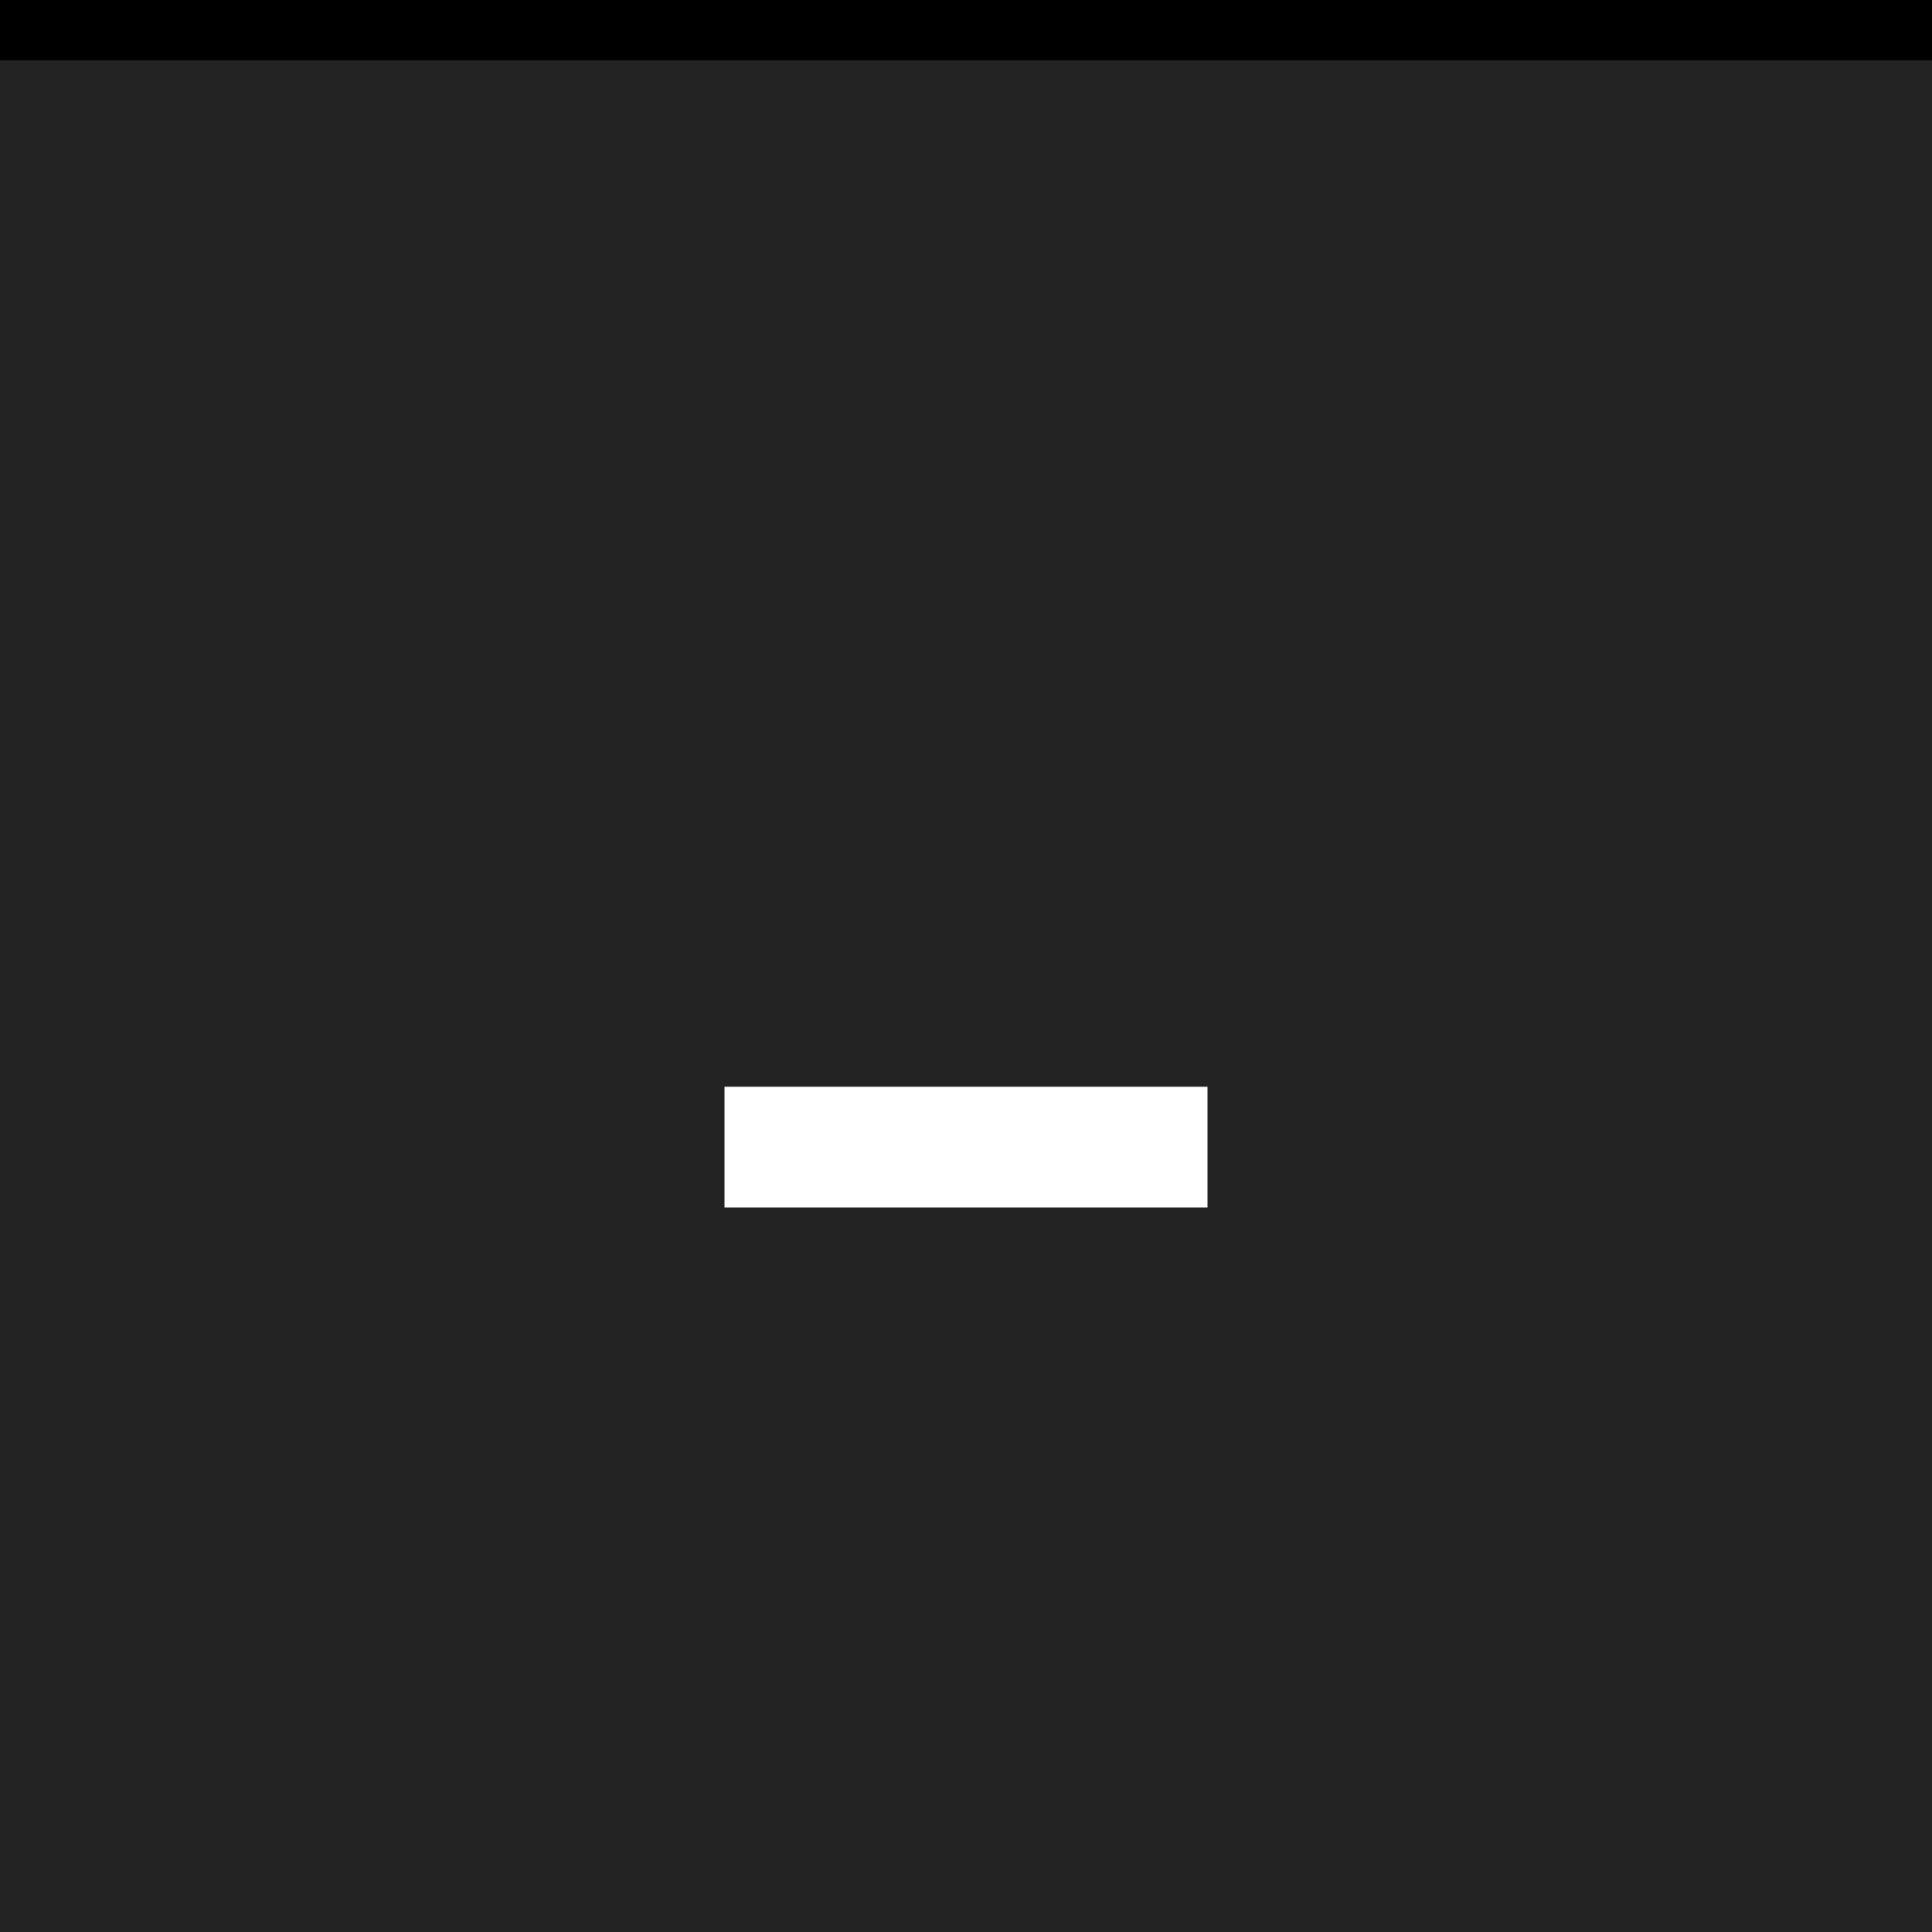
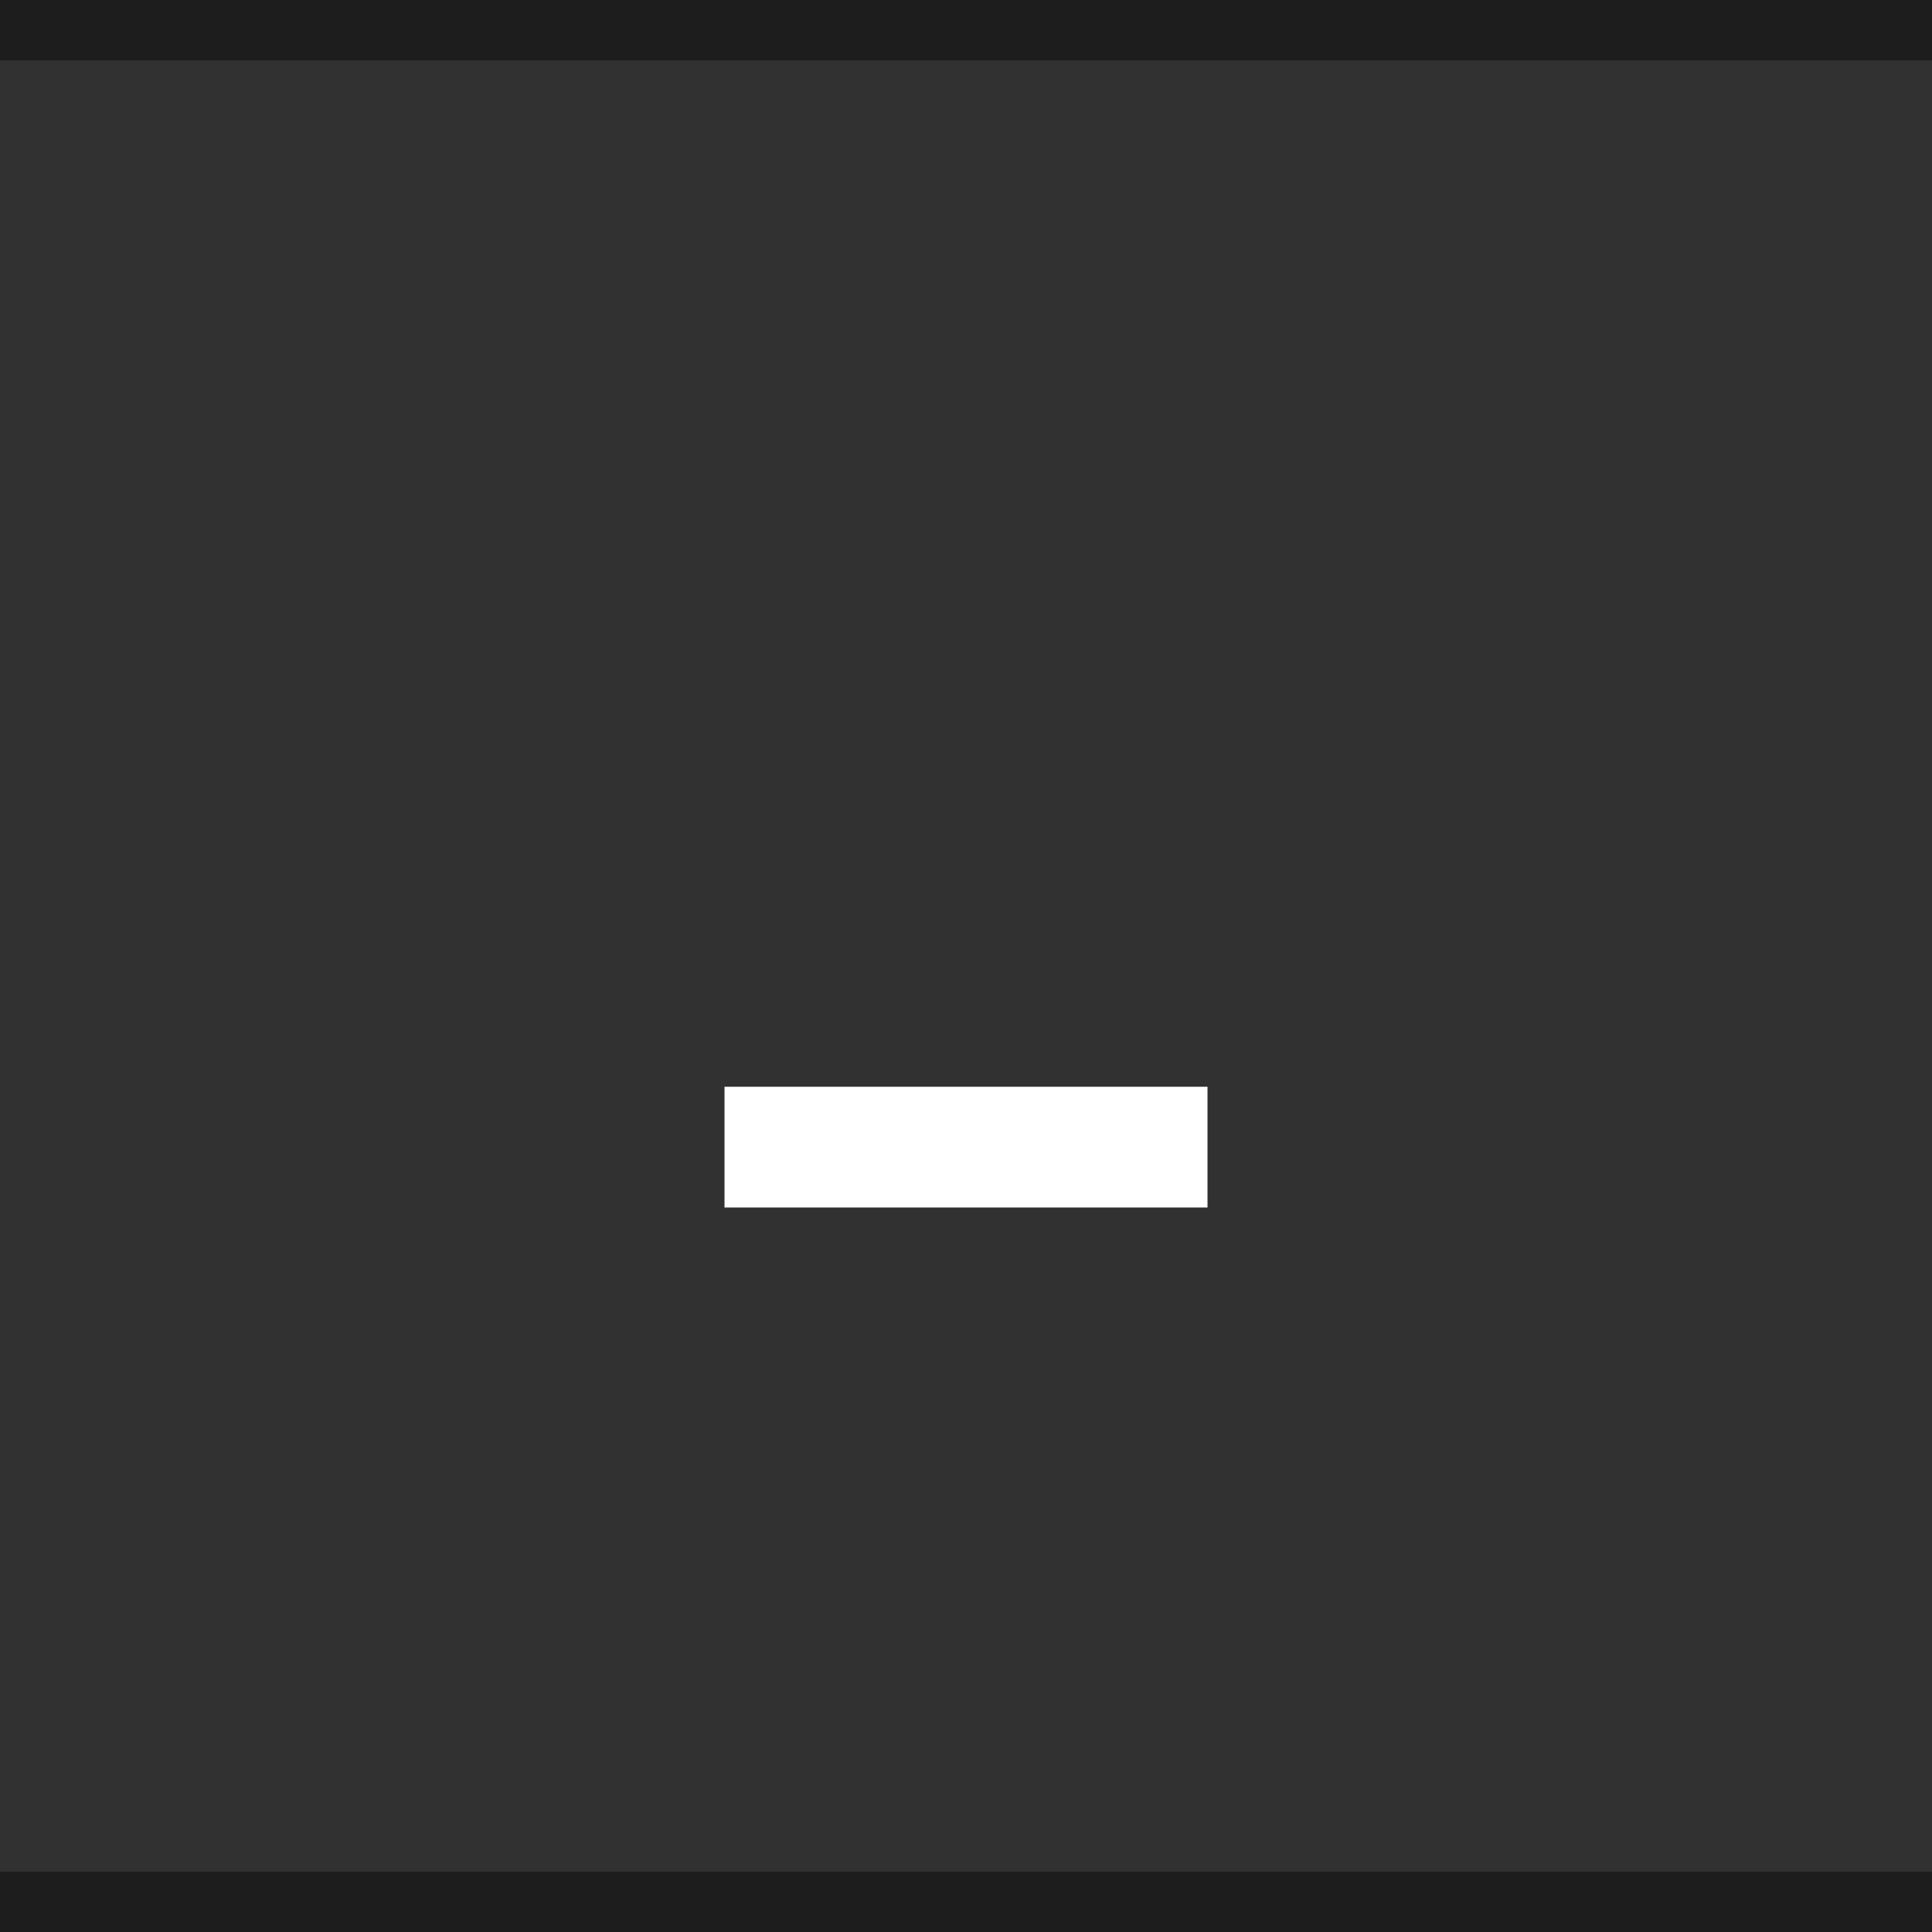
<svg xmlns="http://www.w3.org/2000/svg" width="32" height="32" viewBox="0 0 32 32" version="1.1" id="svg12">
  <defs id="defs16" />
-   <rect width="32" height="32" fill="#E0E0E0" id="rect2" style="fill:#232323;fill-opacity:1" />
-   <rect width="32" height="1" fill="#FFFFFF" fill-opacity="0.4" id="rect4" style="fill:#000000;fill-opacity:1" />
-   <g fill="#000000" opacity="0.6" id="g10" style="fill:#ffffff;fill-opacity:1;opacity:1">
-     <circle cx="16" cy="16" r="12" opacity="0" id="circle6" style="fill:#ffffff;fill-opacity:1" />
-     <path d="m12 18h8v2h-8z" id="path8" style="fill:#ffffff;fill-opacity:1" />
+   <rect width="32" height="32" fill="#E0E0E0" id="rect2" style="fill:#313131;fill-opacity:1" />
+   <rect width="32" height="1" fill="#FFFFFF" fill-opacity="0.4" id="rect4" style="fill:#1d1d1d;fill-opacity:1" />
+   <g style="opacity:1;fill:#ffffff;fill-opacity:1" fill="#000000" opacity="0.6" id="g10">
+     <circle style="fill:#ffffff;fill-opacity:1" cx="16" cy="16" r="12" opacity="0" id="circle6" />
+     <path style="fill:#ffffff;fill-opacity:1" d="m12 18h8v2h-8z" id="path8" />
  </g>
+   <rect style="fill:#1d1d1d;fill-opacity:1" id="rect112" fill-opacity="0.4" fill="#FFFFFF" height="1" width="32" x="0" y="31" />
</svg>
